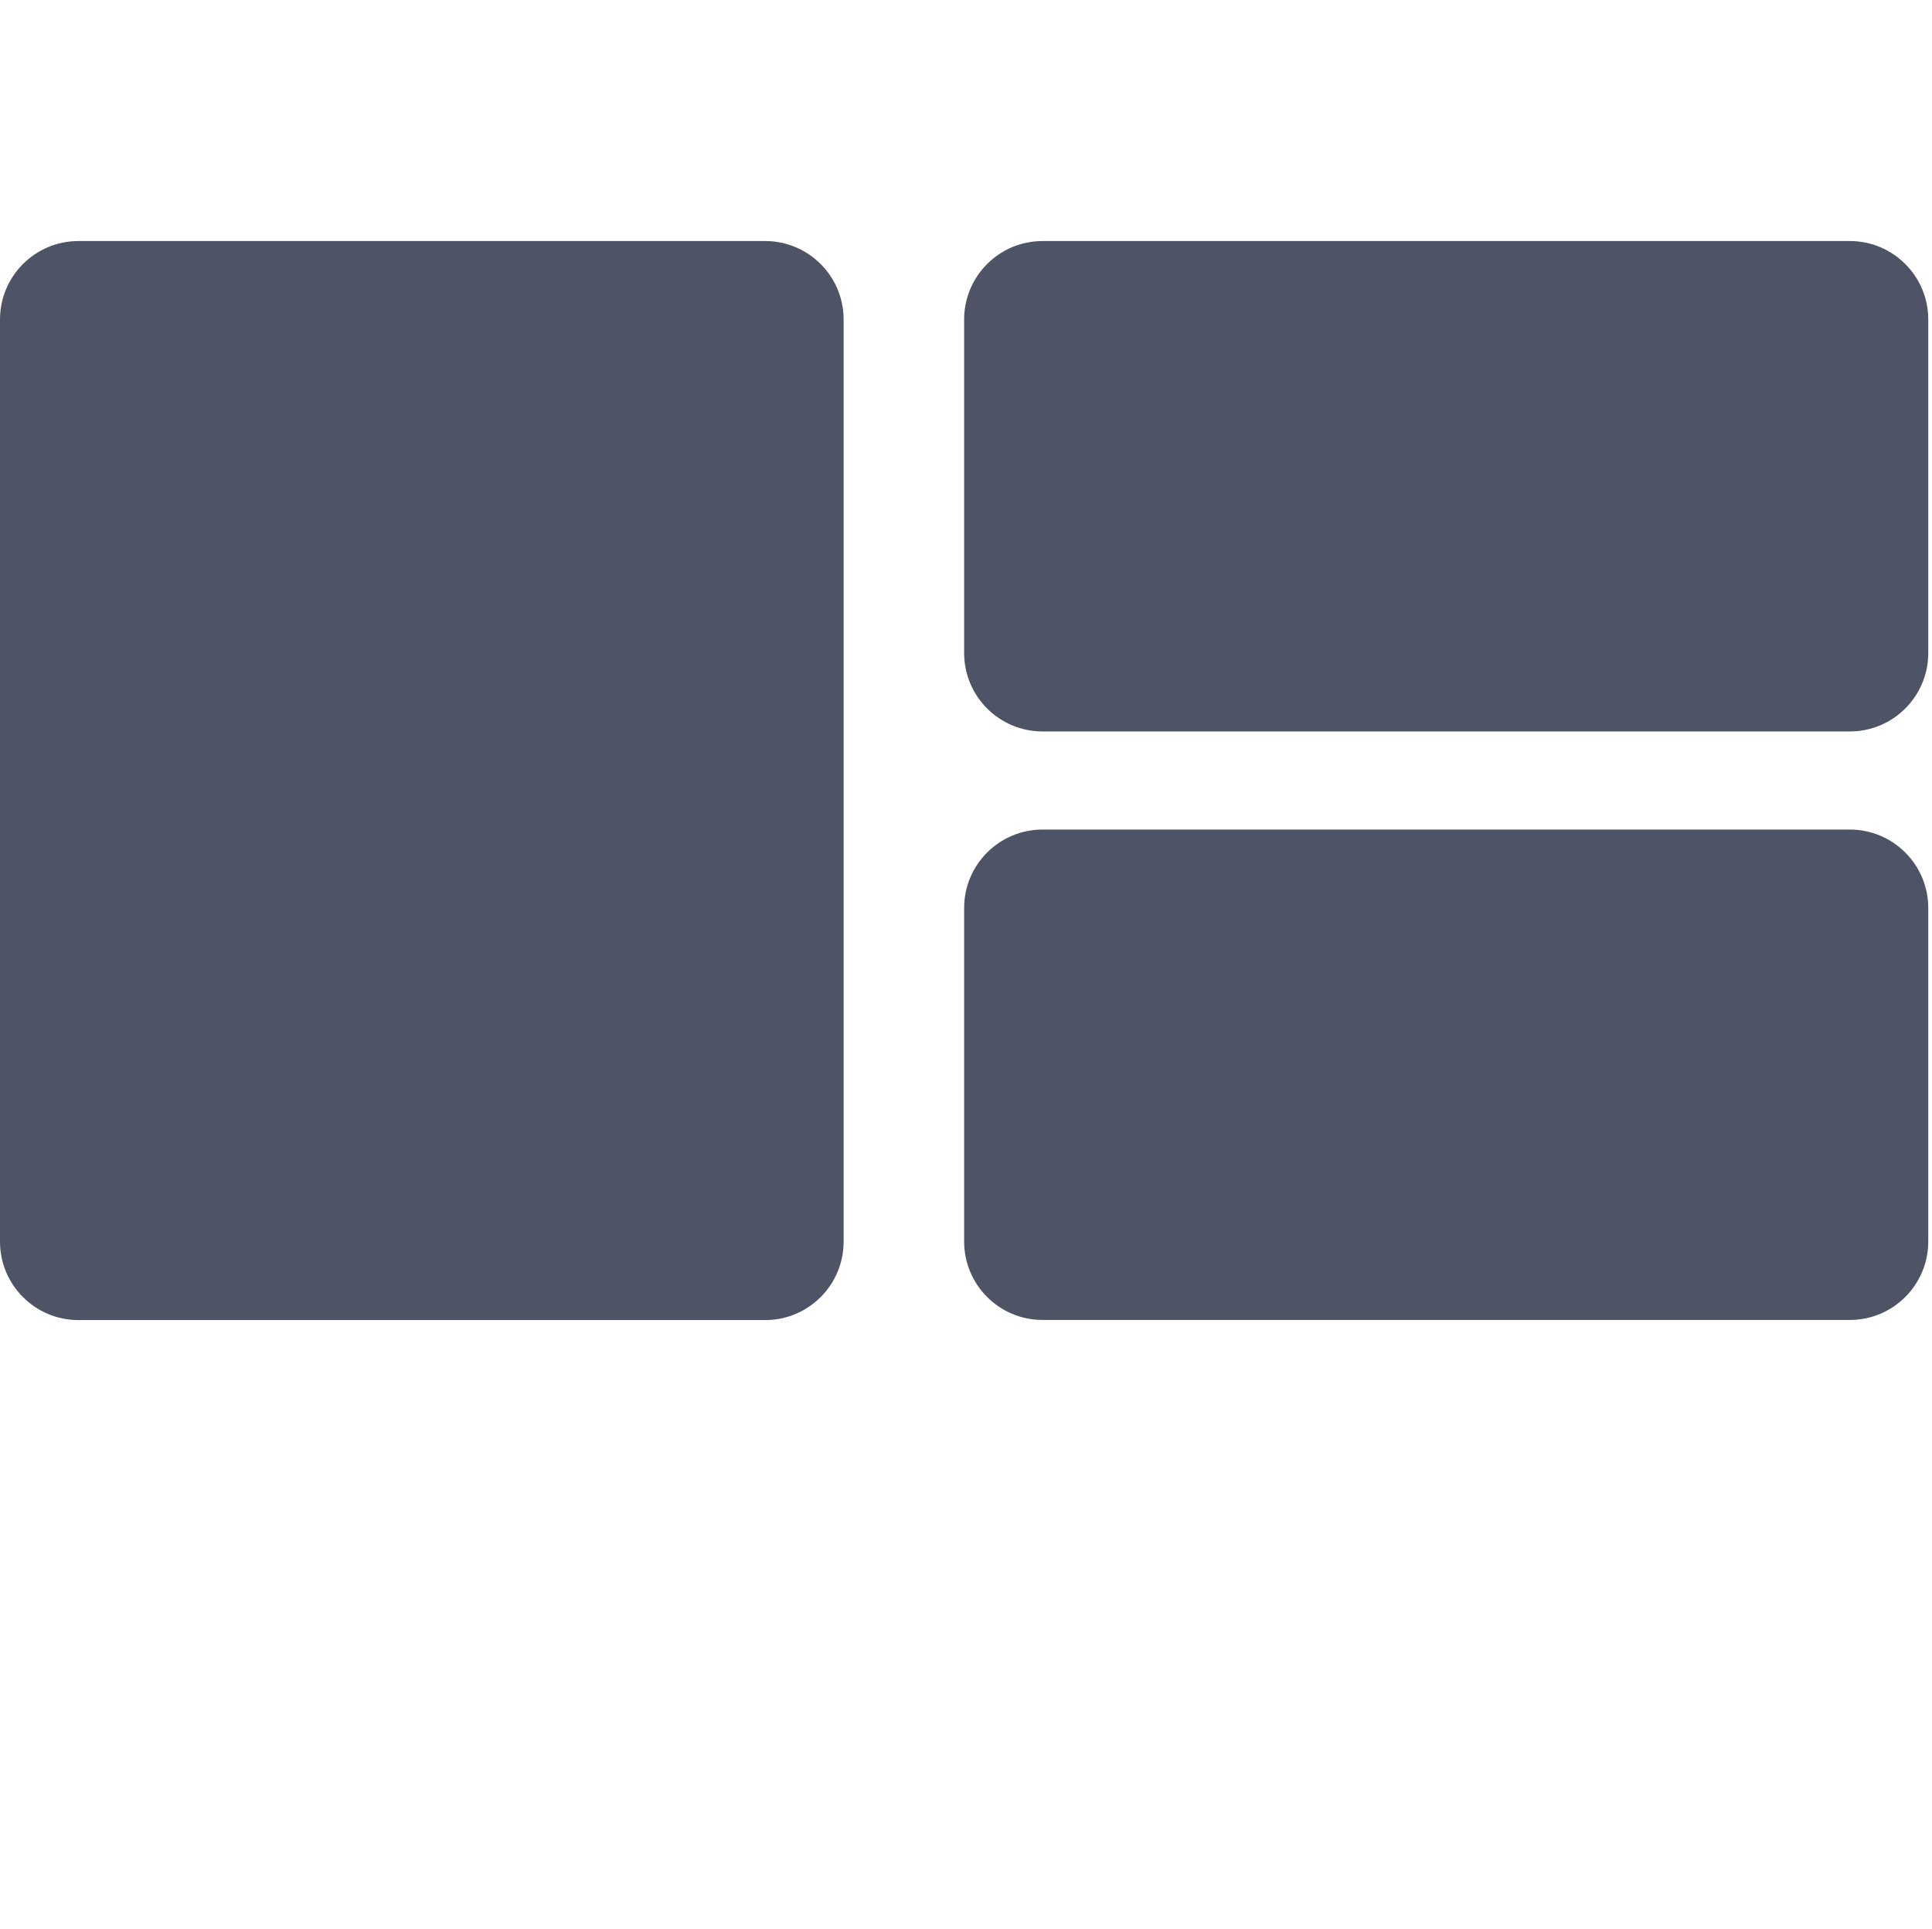
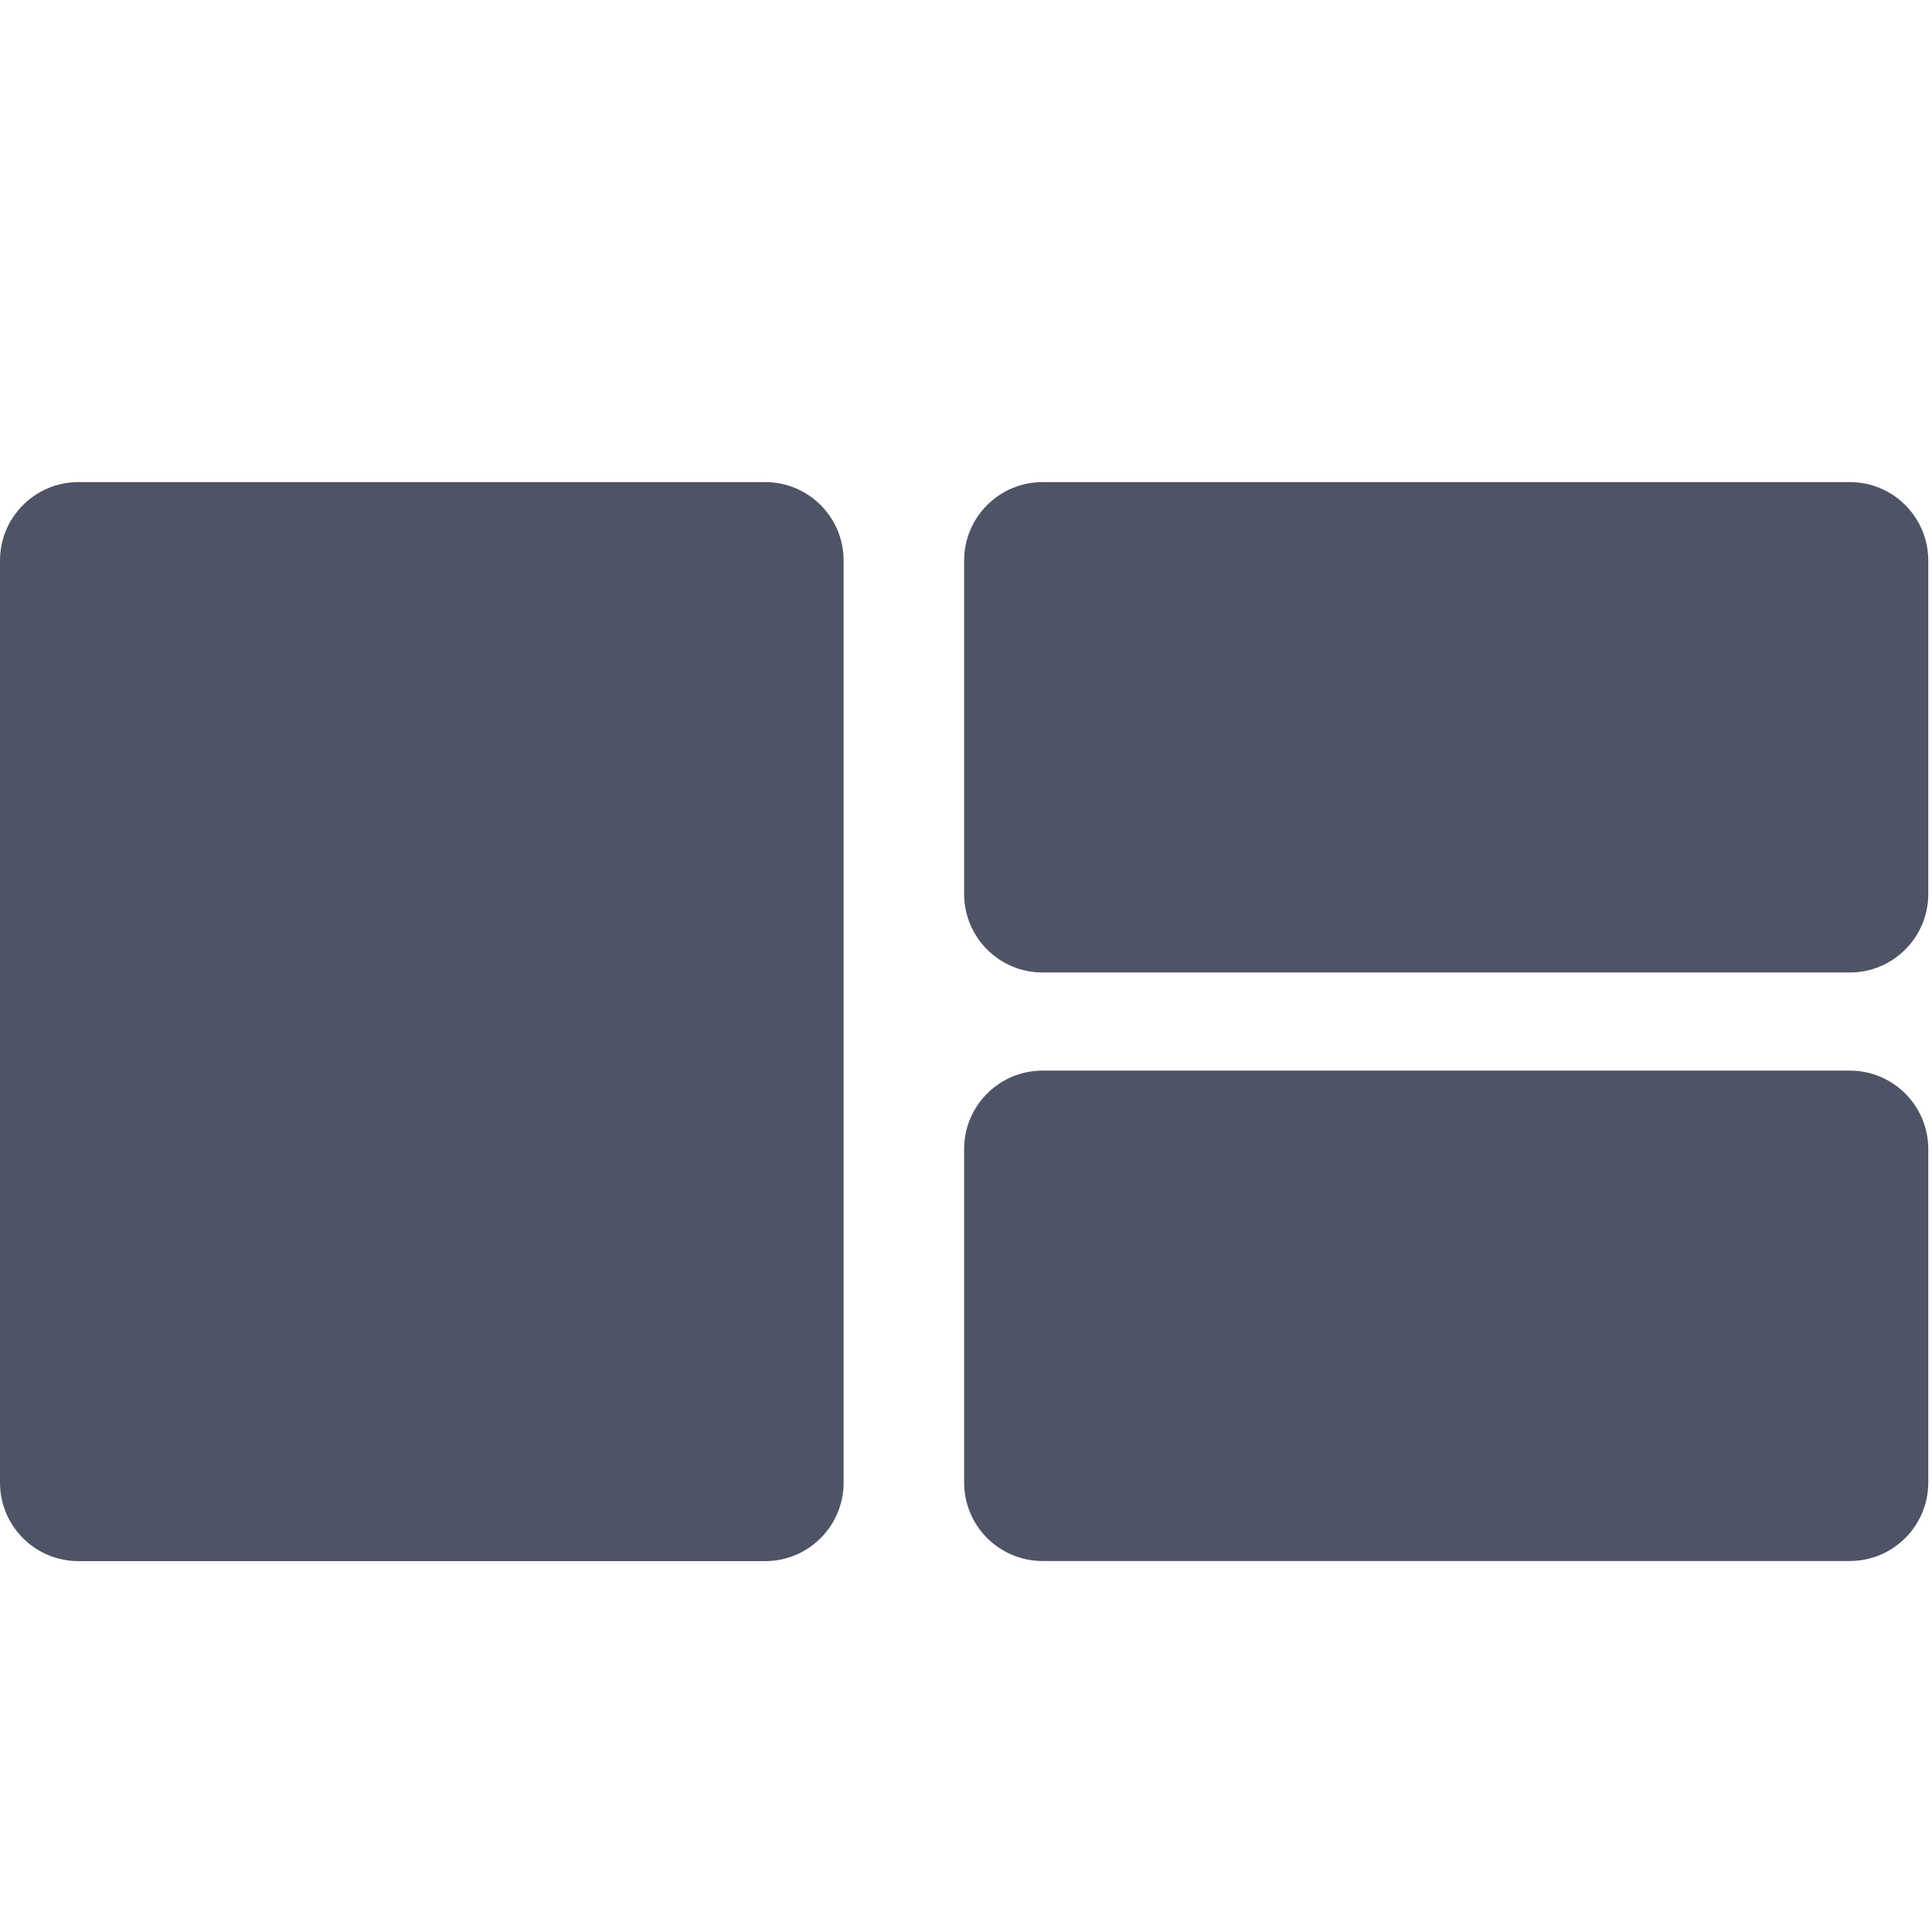
<svg xmlns="http://www.w3.org/2000/svg" xmlns:ns1="http://www.openswatchbook.org/uri/2009/osb" width="16.031" version="1.1" style="enable-background:new" id="svg7384" height="16">
  <defs id="defs7386">
    <linearGradient ns1:paint="solid" id="linearGradient8297">
      <stop style="stop-color:#000000;stop-opacity:1;" offset="0" id="stop8295" />
    </linearGradient>
    <linearGradient ns1:paint="solid" id="linearGradient6882">
      <stop style="stop-color:#555555;stop-opacity:1;" offset="0" id="stop6884" />
    </linearGradient>
    <linearGradient ns1:paint="solid" id="linearGradient5606">
      <stop style="stop-color:#000000;stop-opacity:1;" offset="0" id="stop5608" />
    </linearGradient>
    <filter style="color-interpolation-filters:sRGB" id="filter7554">
      <feBlend mode="darken" in2="BackgroundImage" id="feBlend7556" />
    </filter>
  </defs>
  <g transform="translate(-1124,555)" style="display:inline" id="layer9" />
  <g transform="translate(-1124,555)" style="display:inline;filter:url(#filter7554)" id="layer10" />
  <g transform="translate(-883,-62)" style="display:inline" id="layer1" />
  <g transform="translate(-1124,555)" style="display:inline" id="layer14" />
  <g transform="translate(-1124,555)" style="display:inline" id="layer15" />
  <g transform="translate(-1124,555)" style="display:inline" id="g71291" />
  <g transform="translate(-883,88)" style="display:inline" id="layer2" />
-   <rect height="8.953" id="rect3158" ry="0.651" style="fill:#4c5263;fill-opacity:0.988;stroke:none;stroke-width:102.291;stroke-miterlimit:4;stroke-dasharray:none;stroke-opacity:1" width="7" x="0" y="2" />
-   <rect height="4.069" id="rect3160" ry="0.651" style="fill:#4c5263;fill-opacity:0.988;stroke:none;stroke-width:102.291;stroke-miterlimit:4;stroke-dasharray:none;stroke-opacity:1" width="8" x="8" y="2" />
-   <rect height="4.069" id="rect3162" ry="0.651" style="fill:#4c5263;fill-opacity:0.988;stroke:none;stroke-width:102.291;stroke-miterlimit:4;stroke-dasharray:none;stroke-opacity:1" width="8" x="8" y="6.883" />
+   <rect height="8.953" id="rect3158" ry="0.651" style="fill:#4c5263;fill-opacity:0.988;stroke:none;stroke-width:102.291;stroke-miterlimit:4;stroke-dasharray:none;stroke-opacity:1" width="7" x="0" y="4" />
+   <rect height="4.069" id="rect3160" ry="0.651" style="fill:#4c5263;fill-opacity:0.988;stroke:none;stroke-width:102.291;stroke-miterlimit:4;stroke-dasharray:none;stroke-opacity:1" width="8" x="8" y="4" />
+   <rect height="4.069" id="rect3162" ry="0.651" style="fill:#4c5263;fill-opacity:0.988;stroke:none;stroke-width:102.291;stroke-miterlimit:4;stroke-dasharray:none;stroke-opacity:1" width="8" x="8" y="8.883" />
  <g transform="translate(-1124,555)" style="display:inline" id="layer12" />
</svg>
